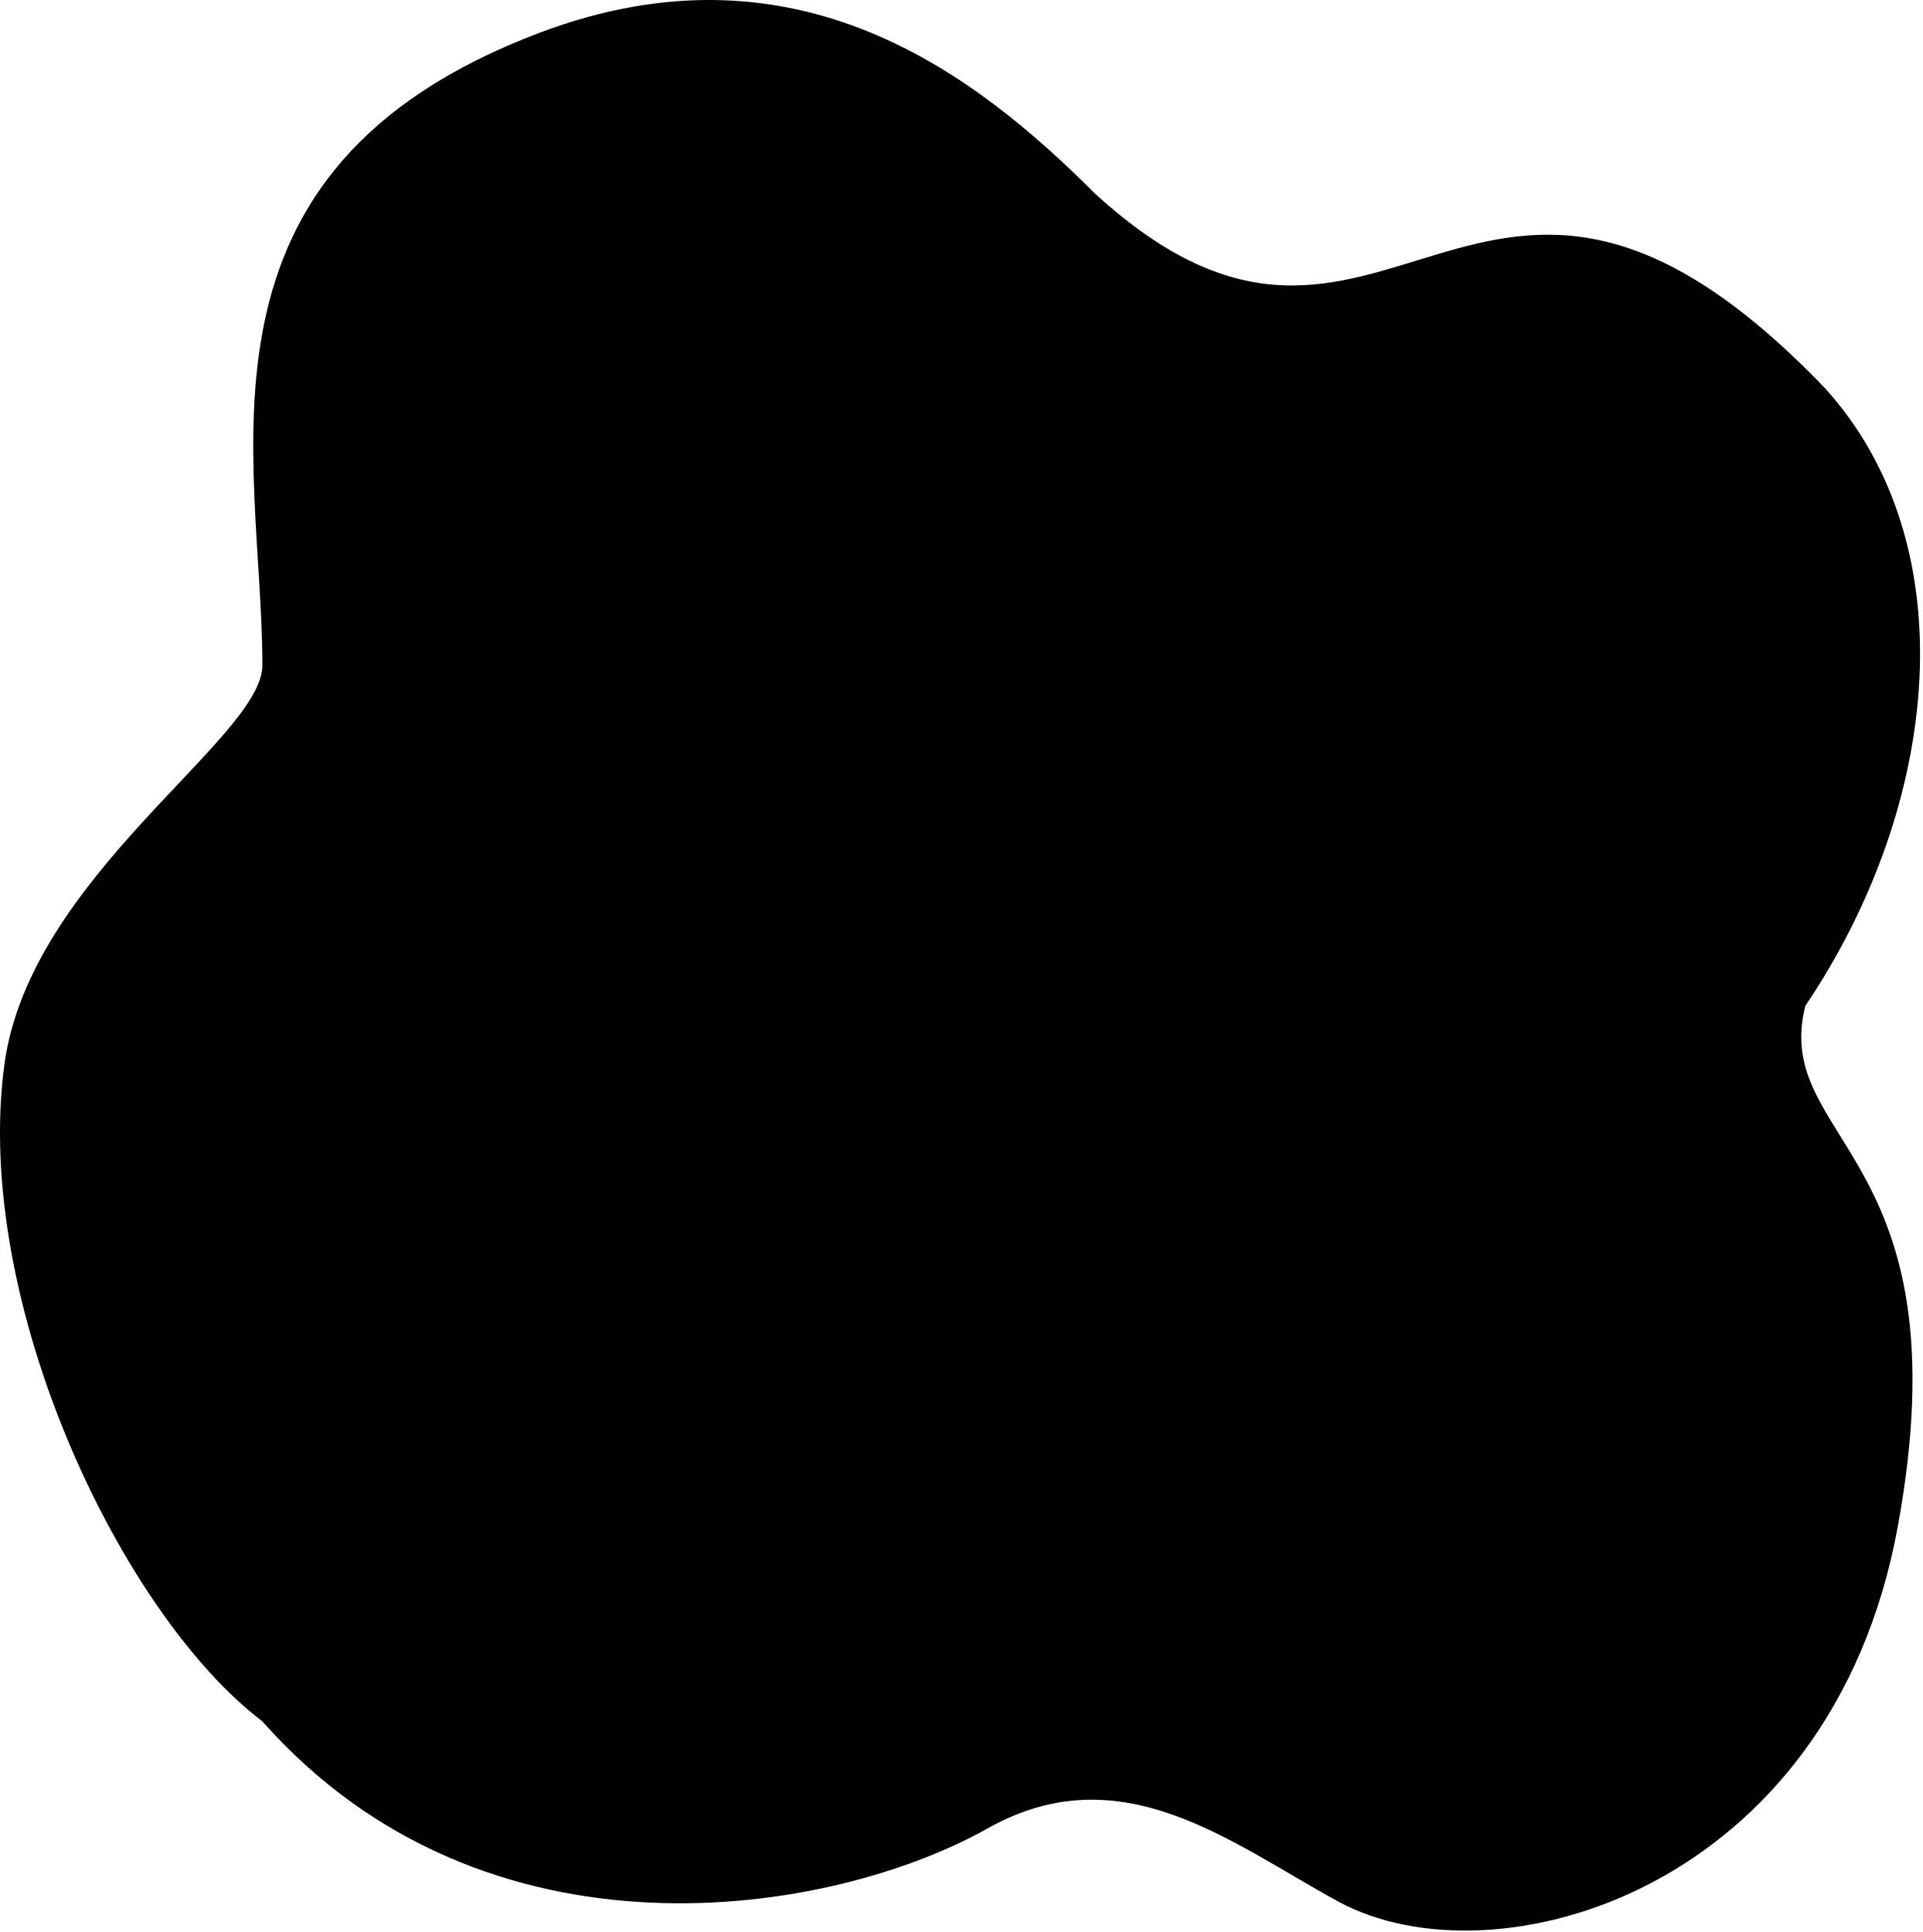
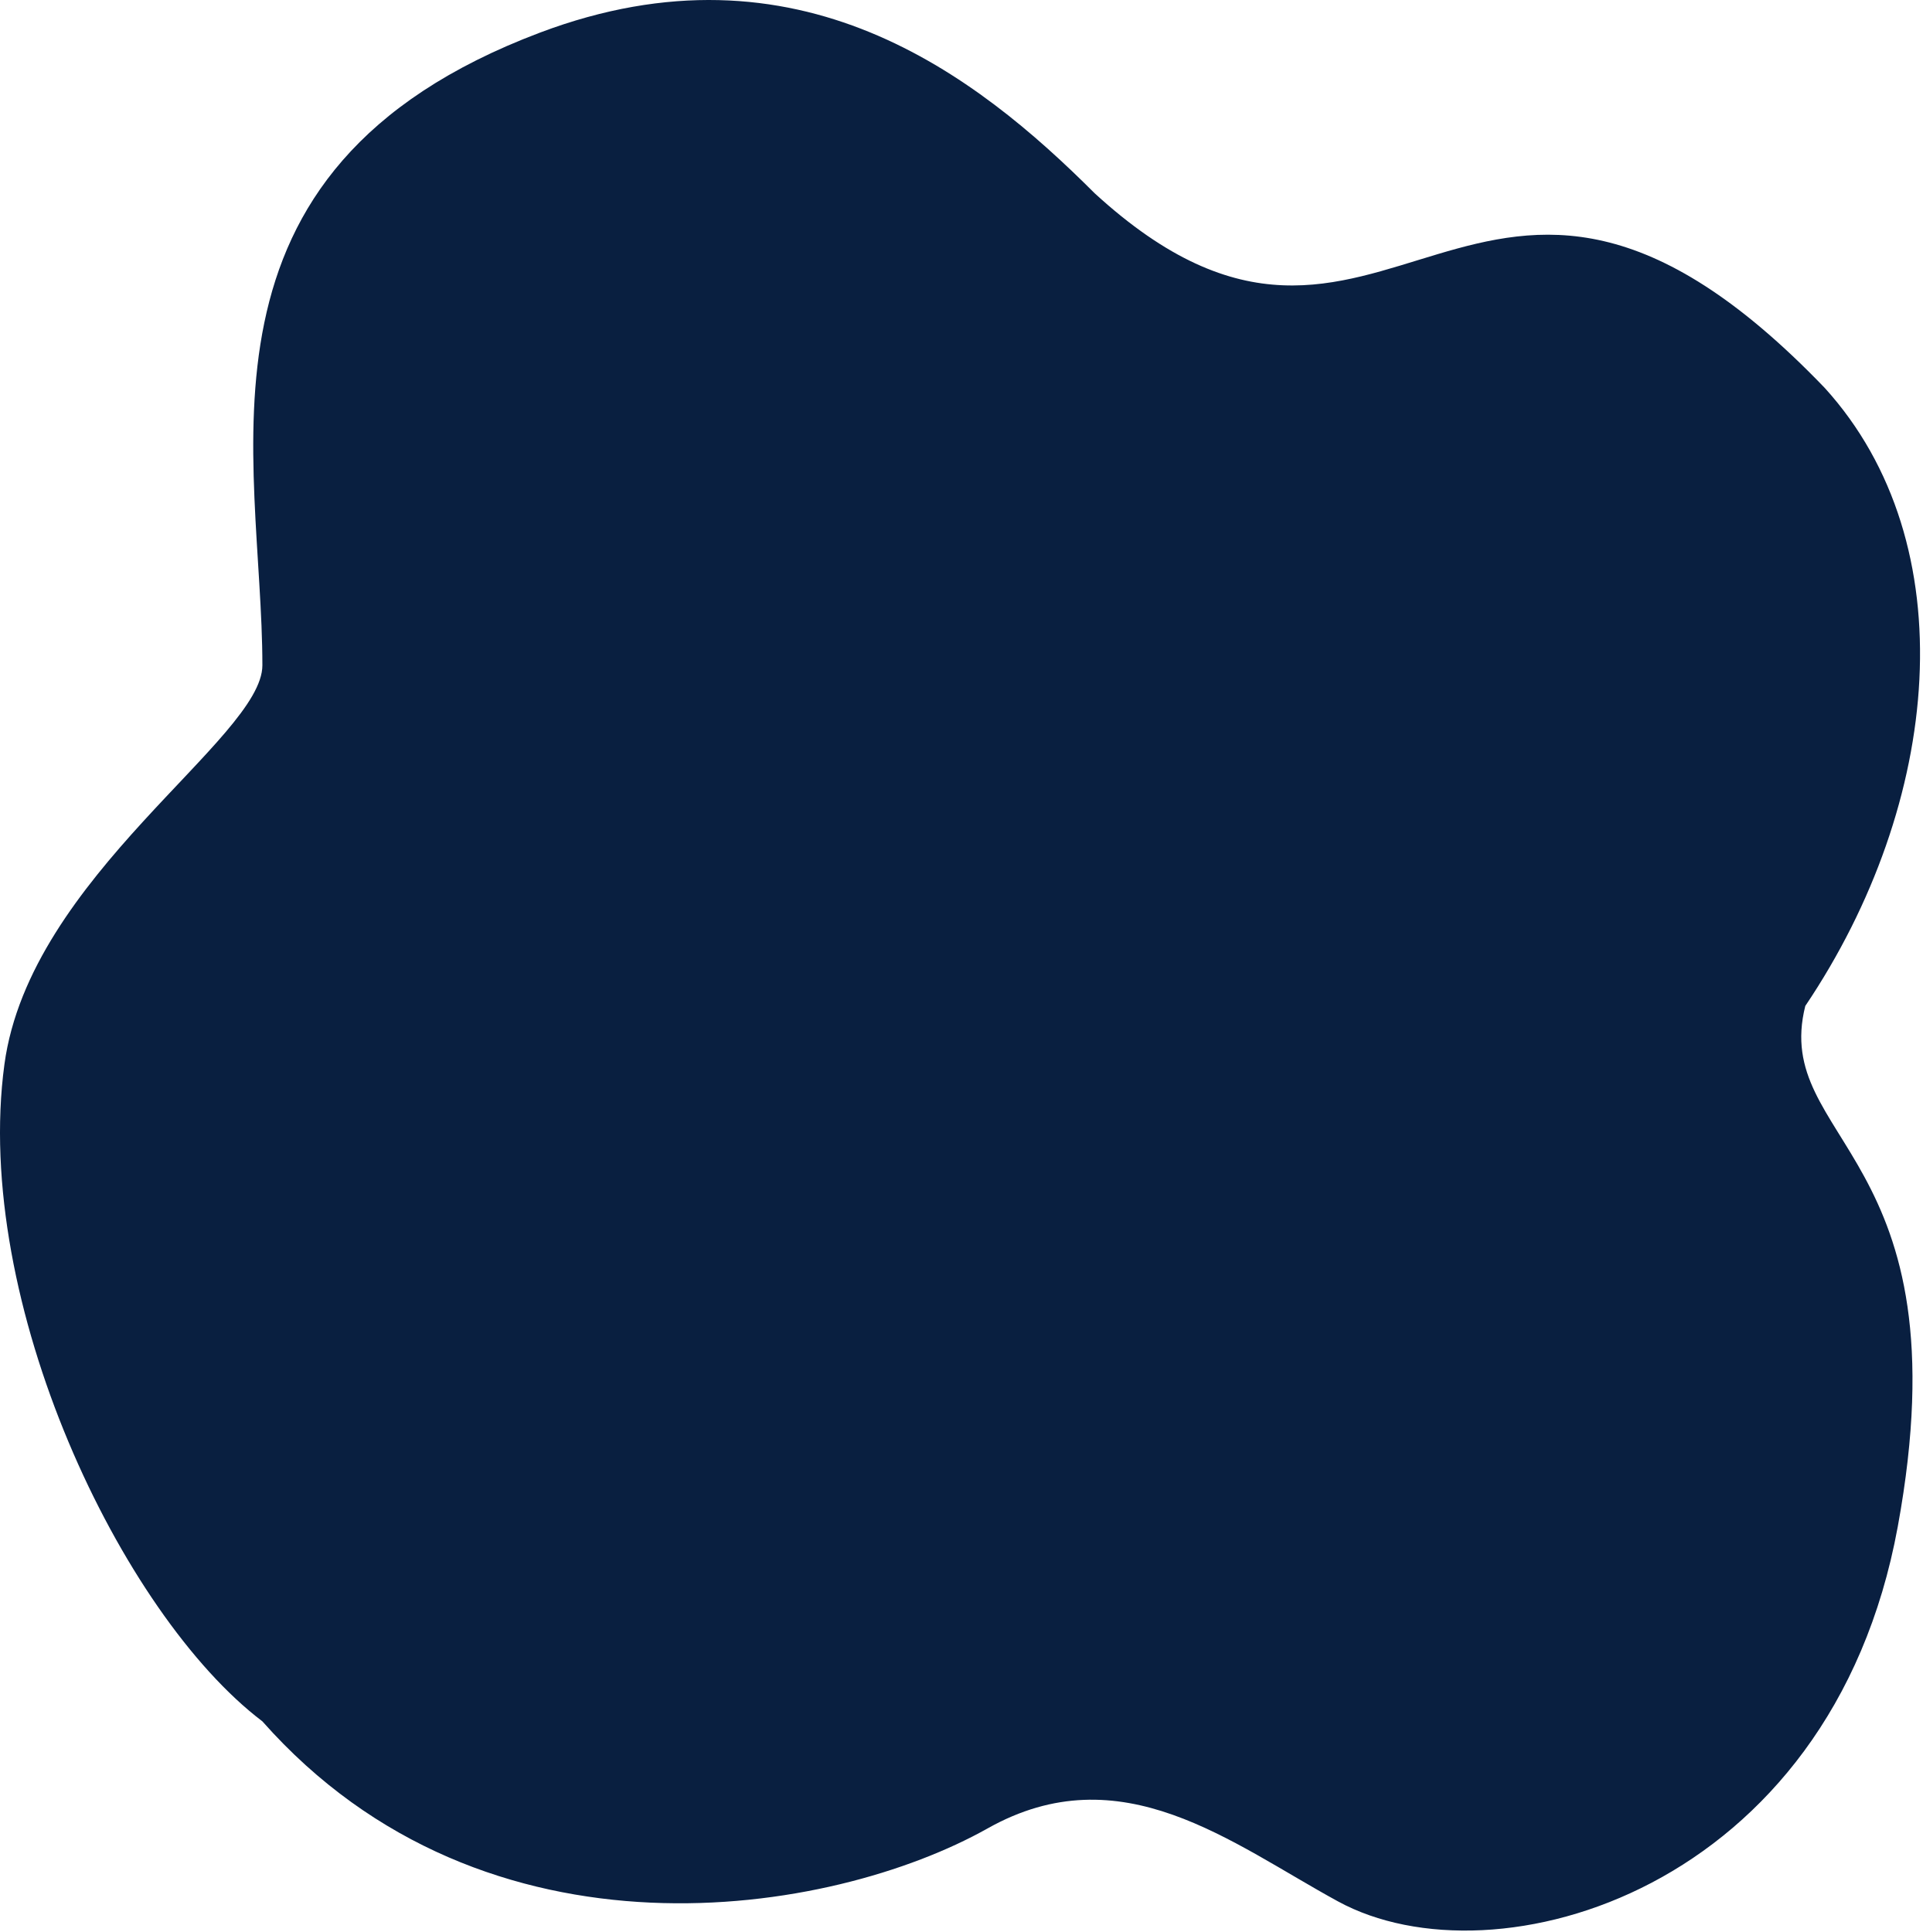
<svg xmlns="http://www.w3.org/2000/svg" viewBox="0 0 395 397" version="1.1" width="395px" height="397px">
  <g transform="translate(-51, -1390)">
    <g transform="translate(-28, 963)">
-       <path d="M353.908,817.715 C386.113,835.282 455.193,815.573 468.908,740.715 C483.009,663.747 442.908,661.715 449.908,633.715 C478,592 483.009,538.764 453.908,506.715 C381.908,431.715 363.908,521.715 303.908,466.715 C279.651,442.459 242.908,413.715 189.908,433.715 C114.974,461.992 132.908,521.005 132.908,563.715 C132.908,578.754 85.142,607.024 79.908,645.715 C73.307,694.501 103.908,758.715 132.908,780.715 C178.908,832.715 249.908,820.715 281.908,802.715 C309.385,787.259 331.908,805.715 353.908,817.715 Z" />
+       <path d="M353.908,817.715 C386.113,835.282 455.193,815.573 468.908,740.715 C483.009,663.747 442.908,661.715 449.908,633.715 C478,592 483.009,538.764 453.908,506.715 C381.908,431.715 363.908,521.715 303.908,466.715 C279.651,442.459 242.908,413.715 189.908,433.715 C114.974,461.992 132.908,521.005 132.908,563.715 C132.908,578.754 85.142,607.024 79.908,645.715 C73.307,694.501 103.908,758.715 132.908,780.715 C178.908,832.715 249.908,820.715 281.908,802.715 C309.385,787.259 331.908,805.715 353.908,817.715 Z" fill="#091f40" />
    </g>
  </g>
</svg>
